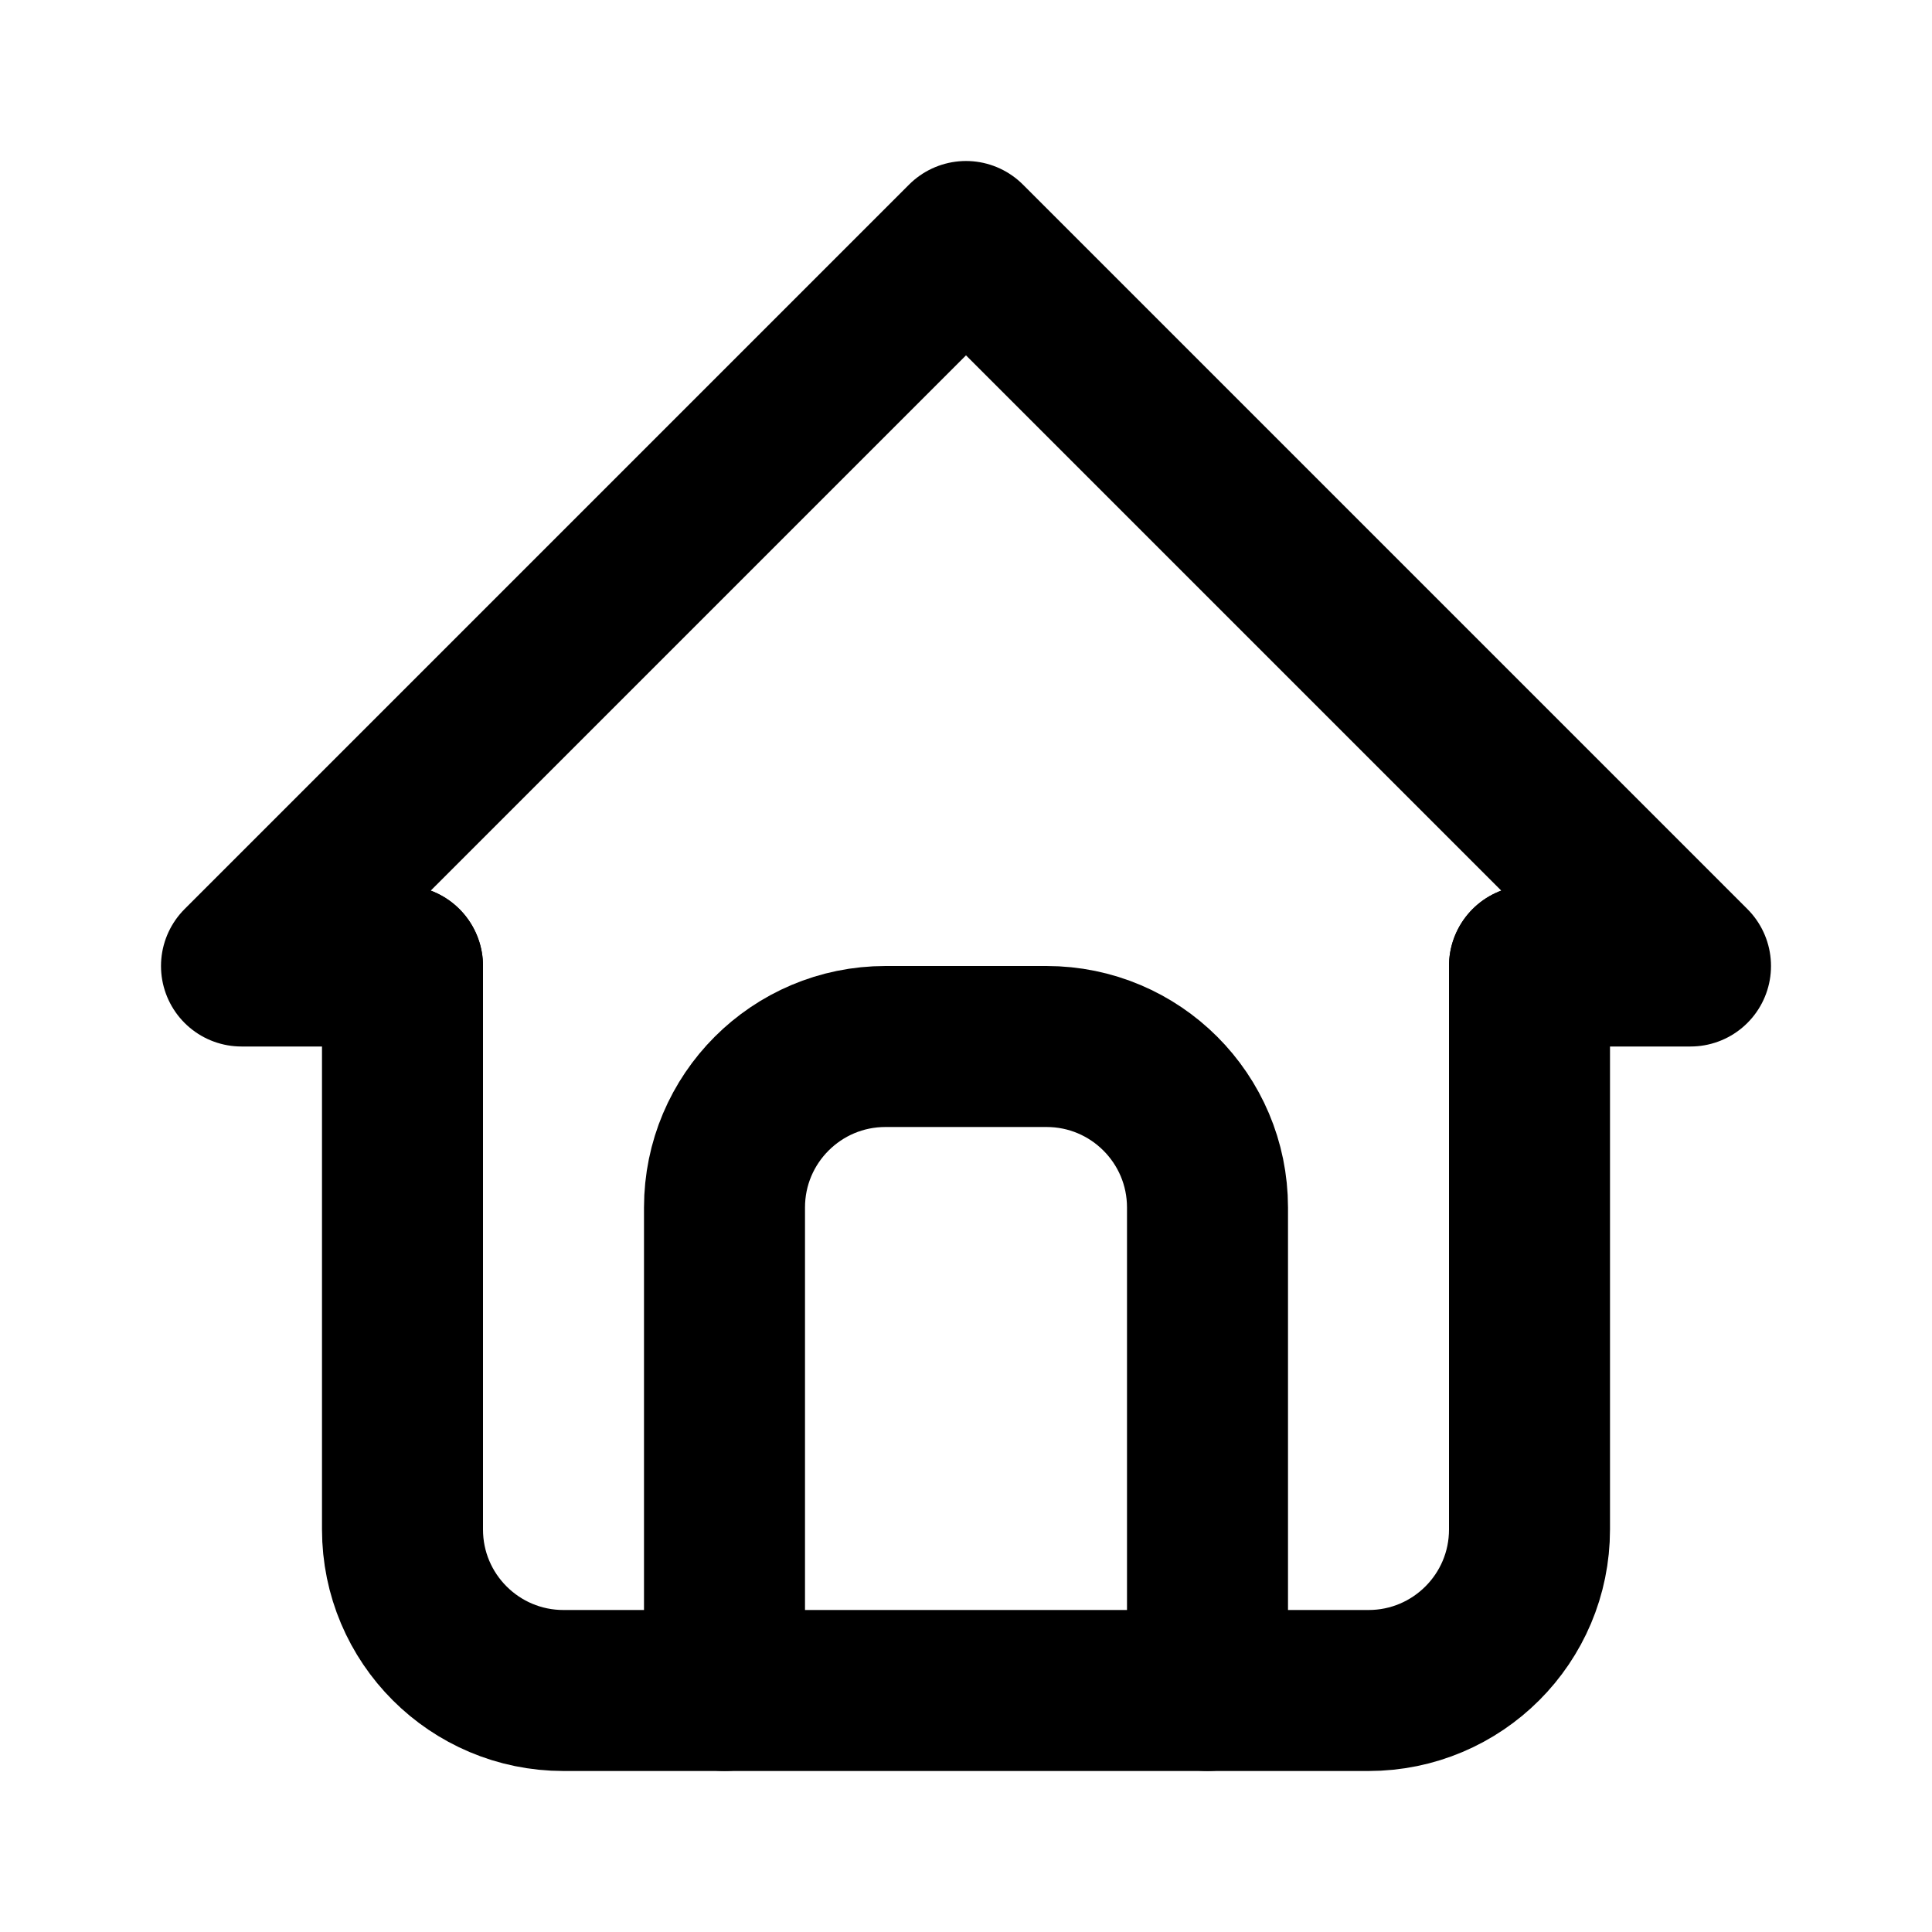
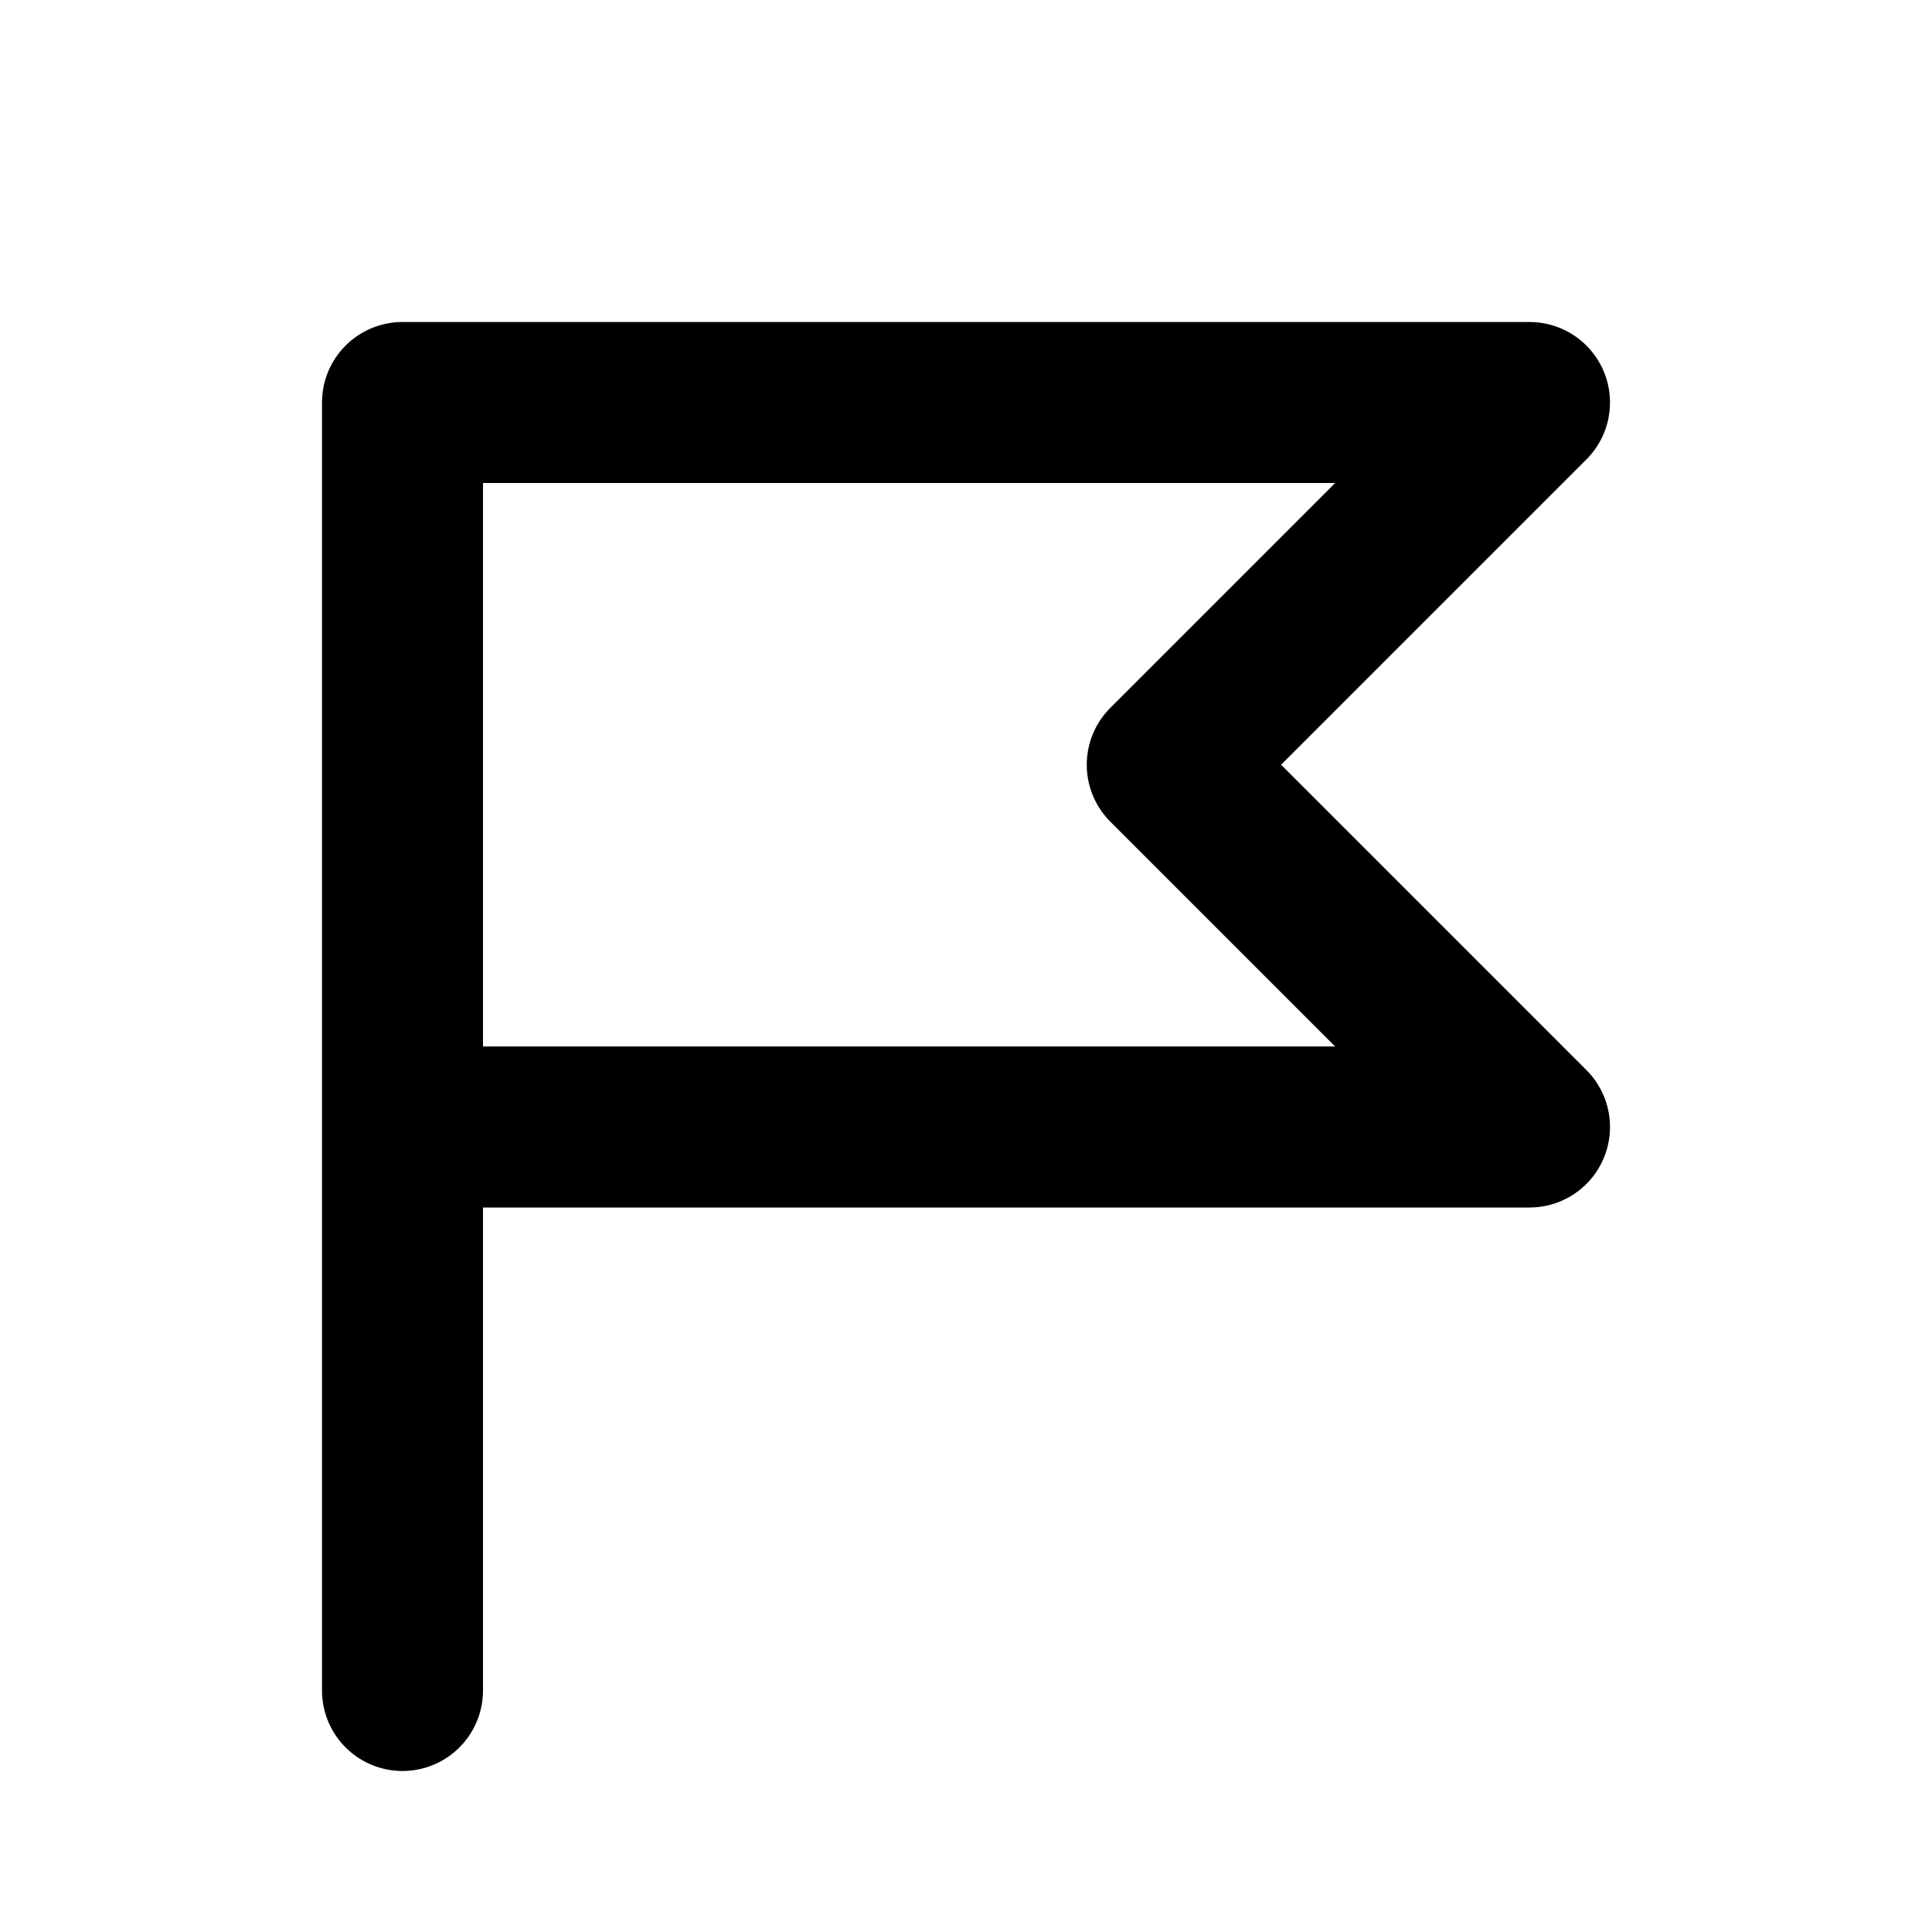
- <svg xmlns="http://www.w3.org/2000/svg" class="icon icon-tabler icon-tabler-home" width="24" height="24" viewBox="0 0 24 24" stroke-width="2" stroke="currentColor" fill="none" stroke-linecap="round" stroke-linejoin="round">
-   <path stroke="none" d="M0 0h24v24H0z" />
-   <polyline points="5 12 3 12 12 3 21 12 19 12" />
-   <path d="M5 12v7a2 2 0 0 0 2 2h10a2 2 0 0 0 2 -2v-7" />
-   <path d="M9 21v-6a2 2 0 0 1 2 -2h2a2 2 0 0 1 2 2v6" />
+ <svg xmlns="http://www.w3.org/2000/svg" class="icon icon-tabler icon-tabler-flag-3" width="24" height="24" viewBox="0 0 24 24" stroke-width="2" stroke="currentColor" fill="none" stroke-linecap="round" stroke-linejoin="round">
+   <path stroke="none" d="M0 0h24v24H0z" fill="none" />
+   <path d="M5 14h14l-4.5 -4.5l4.5 -4.5h-14v16" />
</svg>
